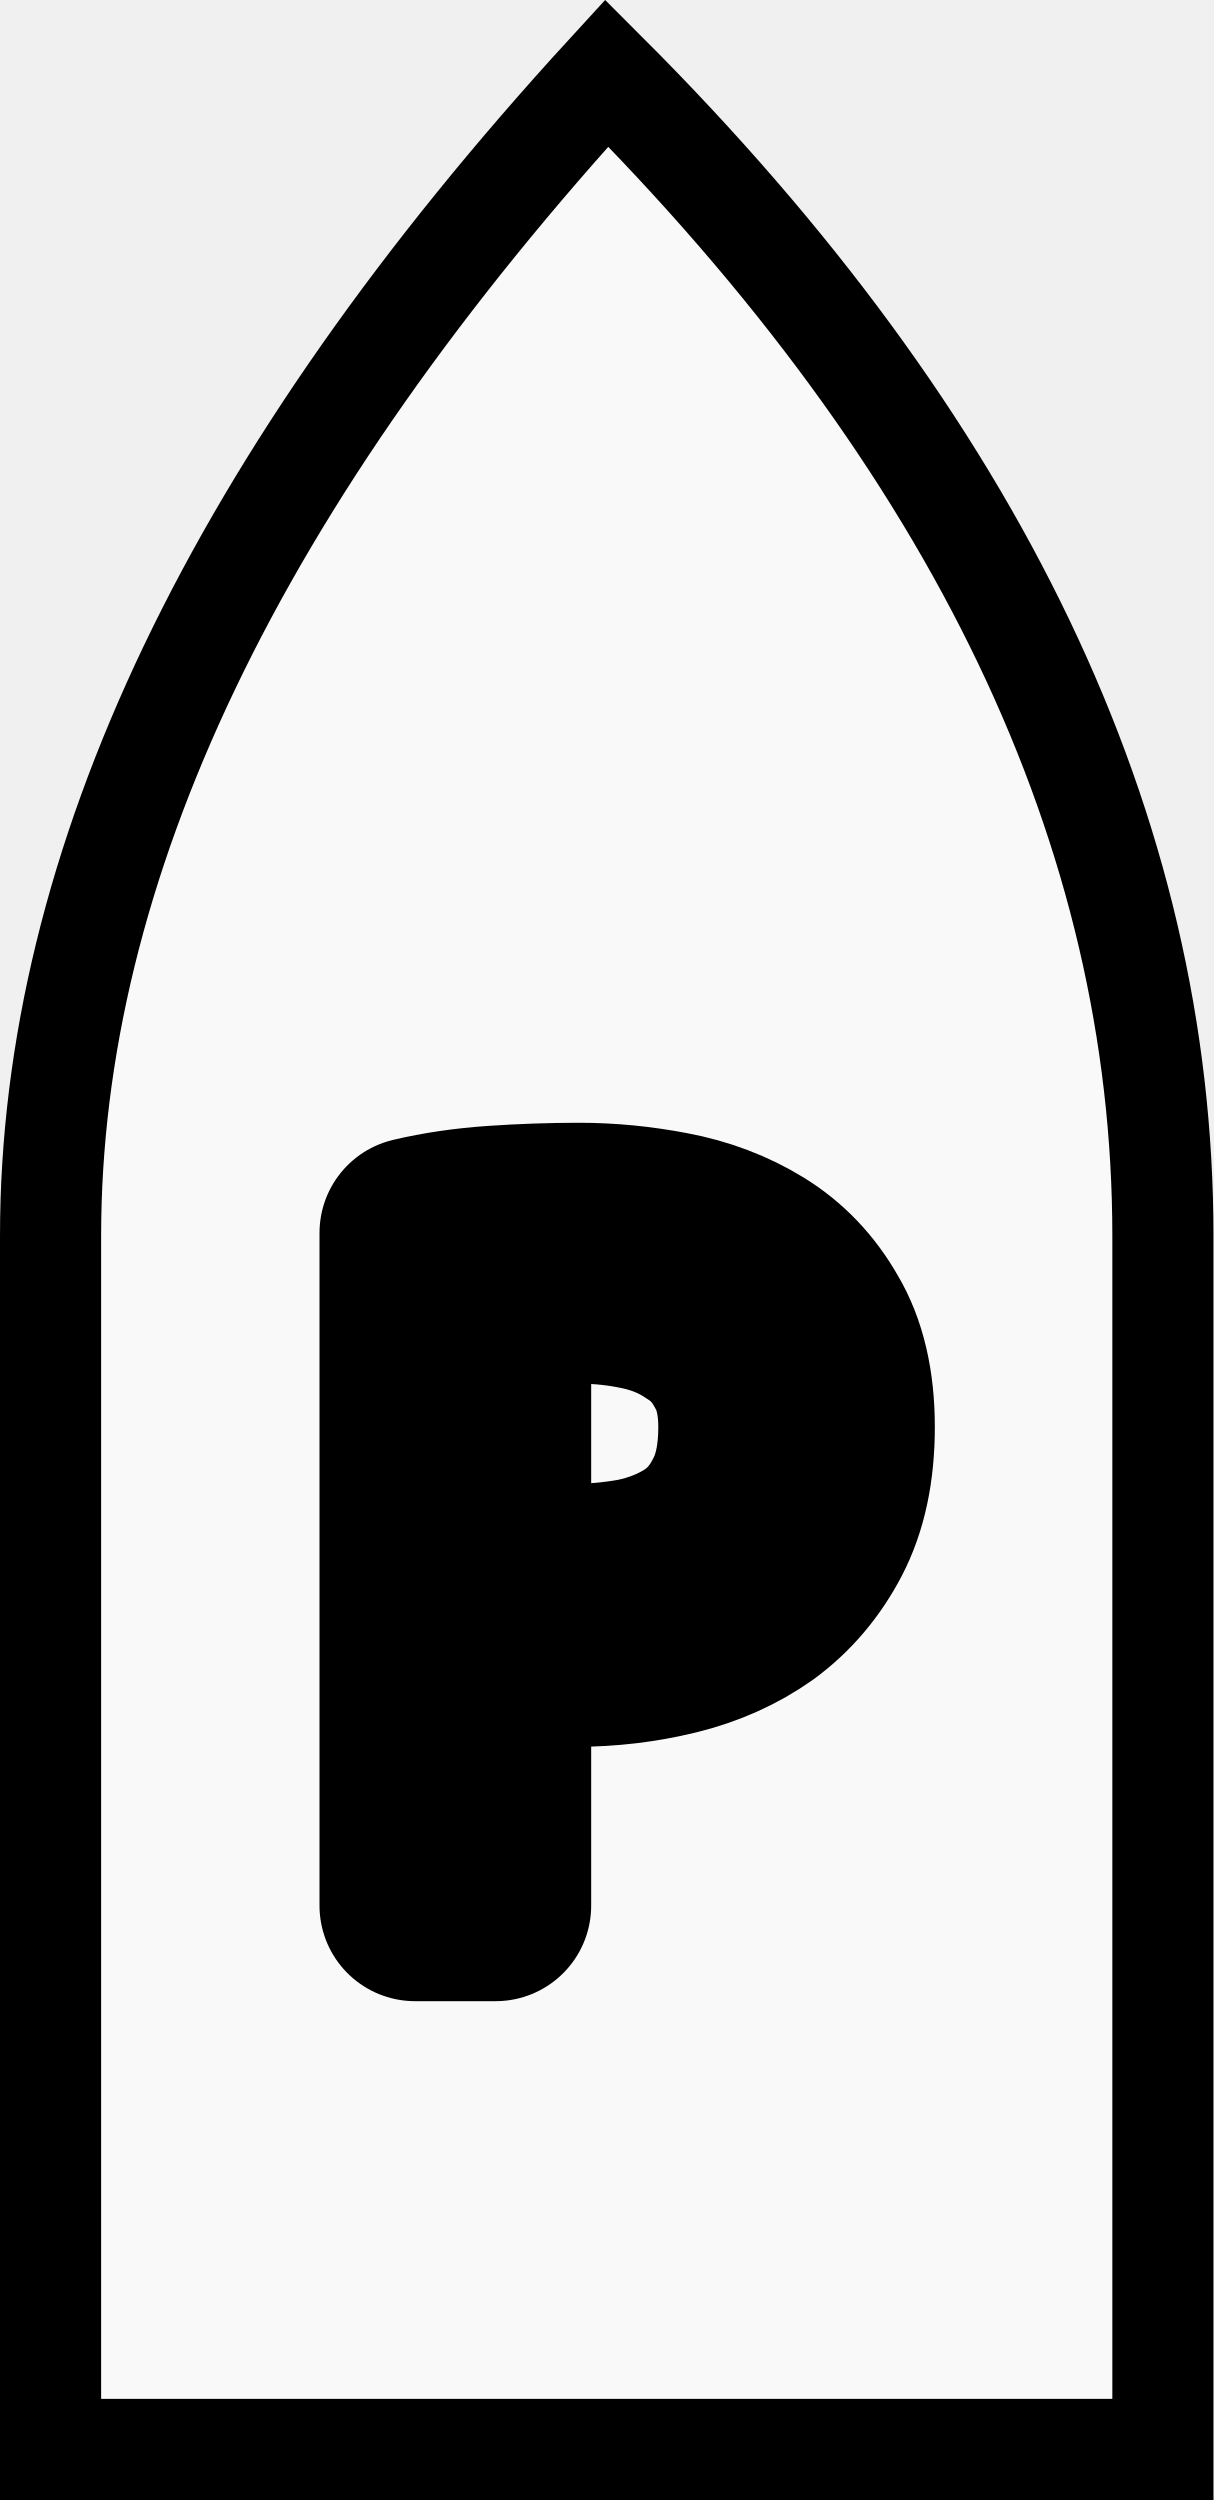
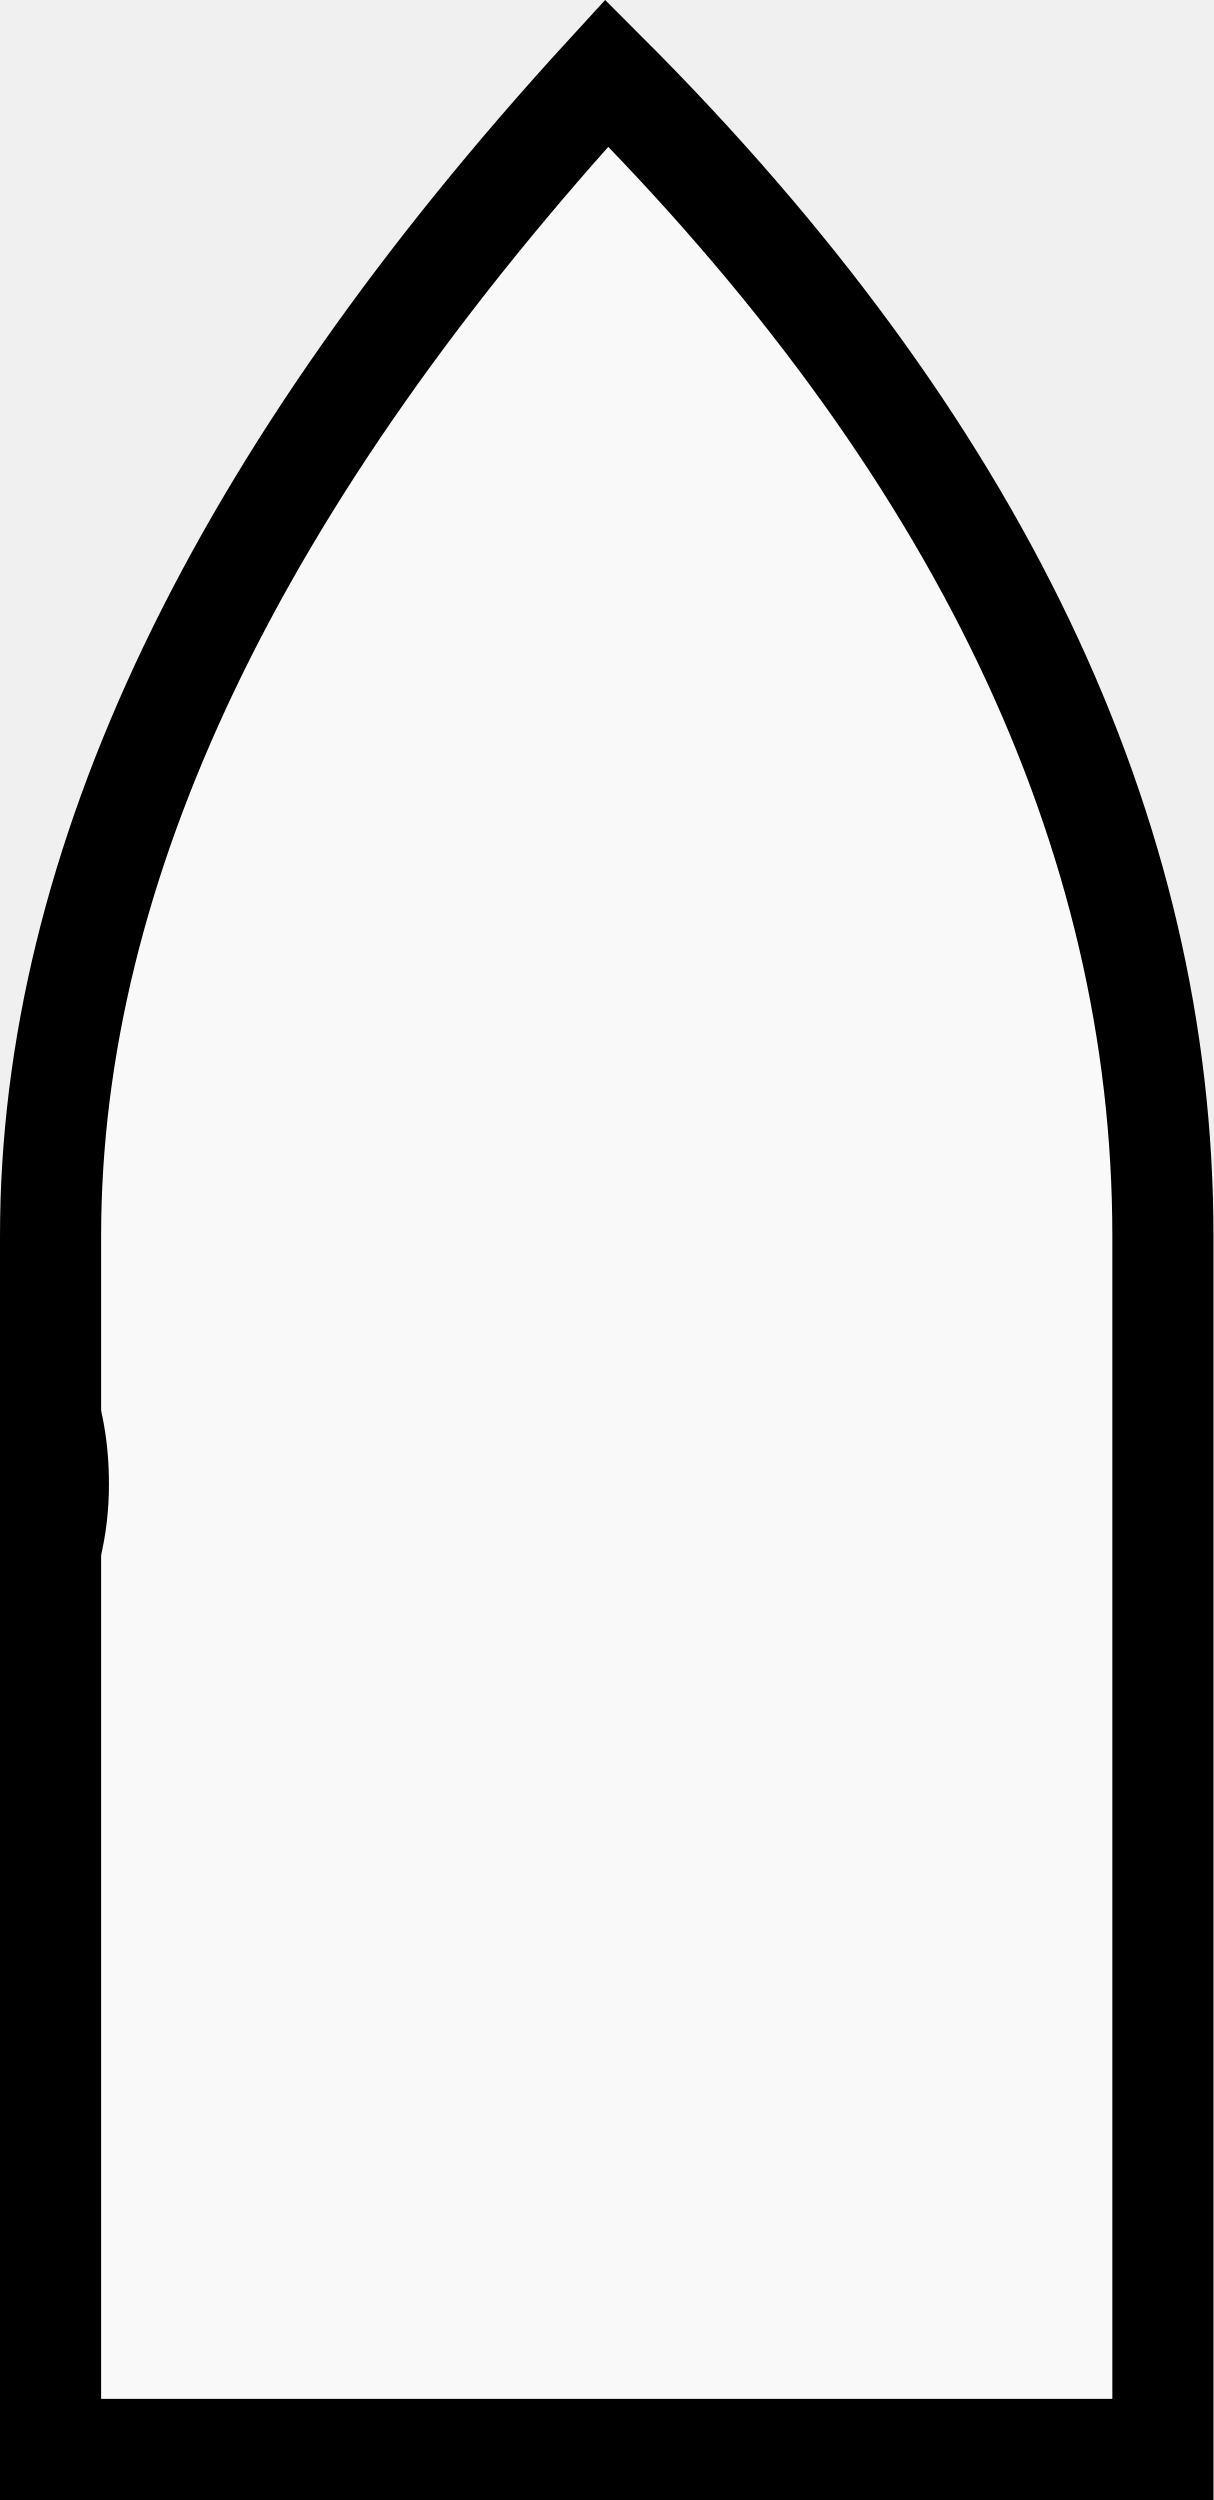
<svg xmlns="http://www.w3.org/2000/svg" width="31.75mm" height="65.412mm" viewBox="0 0 31.75 65.412" version="1.1" id="svg1">
  <defs id="defs1">
    <rect x="-212.251" y="10.961" width="176.377" height="223.212" id="rect1" />
  </defs>
  <g id="layer1" transform="translate(-87.04791,-115.8875)">
    <path fill="none" stroke="#000000" stroke-width="2.646px" d="m 88.371,148.227 v 31.75 H 117.475 v -31.75 q 0,-15.875 -14.552,-30.427 -14.552,15.875 -14.552,30.427" id="path1" style="fill:#ffffff;fill-opacity:0.6" />
-     <path style="font-size:96px;font-family:'PT Sans';-inkscape-font-specification:'PT Sans';white-space:pre;stroke:#000000;stroke-width:18.898;stroke-linejoin:round" d="m -204.09,33.233 q 3.648,-0.864 7.872,-1.152 4.224,-0.288 8.352,-0.288 4.416,0 8.928,0.864 4.608,0.864 8.352,3.168 3.744,2.304 6.048,6.336 2.4,4.032 2.4,10.272 0,6.144 -2.208,10.368 -2.208,4.224 -5.856,6.912 -3.648,2.592 -8.352,3.744 -4.704,1.152 -9.696,1.152 -0.48,0 -1.632,0 -1.056,0 -2.304,0 -1.152,-0.096 -2.304,-0.192 -1.152,-0.096 -1.632,-0.192 v 25.536 h -7.968 z m 16.416,5.472 q -2.496,0 -4.8,0.096 -2.304,0.096 -3.648,0.48 v 27.84 q 0.48,0.192 1.536,0.288 1.056,0 2.208,0.096 1.152,0 2.208,0 1.056,0 1.536,0 3.264,0 6.432,-0.576 3.264,-0.672 5.856,-2.304 2.592,-1.632 4.128,-4.608 1.632,-2.976 1.632,-7.584 0,-3.936 -1.536,-6.528 -1.44,-2.688 -3.936,-4.224 -2.4,-1.632 -5.472,-2.304 -3.072,-0.672 -6.144,-0.672 z" id="text1" transform="matrix(0.2645833,0,0,0.2645833,151.9065,139.3526)" aria-label="P" />
+     <text xml:space="preserve" style="font-size:31.75px;line-height:0.9;font-family:Tahoma;-inkscape-font-specification:Tahoma;text-align:center;writing-mode:lr-tb;direction:ltr;text-anchor:middle;fill:#000000;stroke:#000000;stroke-width:1;stroke-linecap:round;stroke-linejoin:round" x="102.047" y="170.727" id="text1">
+       <tspan id="tspan1" style="font-size:31.75px;stroke-width:1" x="102.047" y="170.727">P</tspan>
+     </text>
  </g>
</svg>
